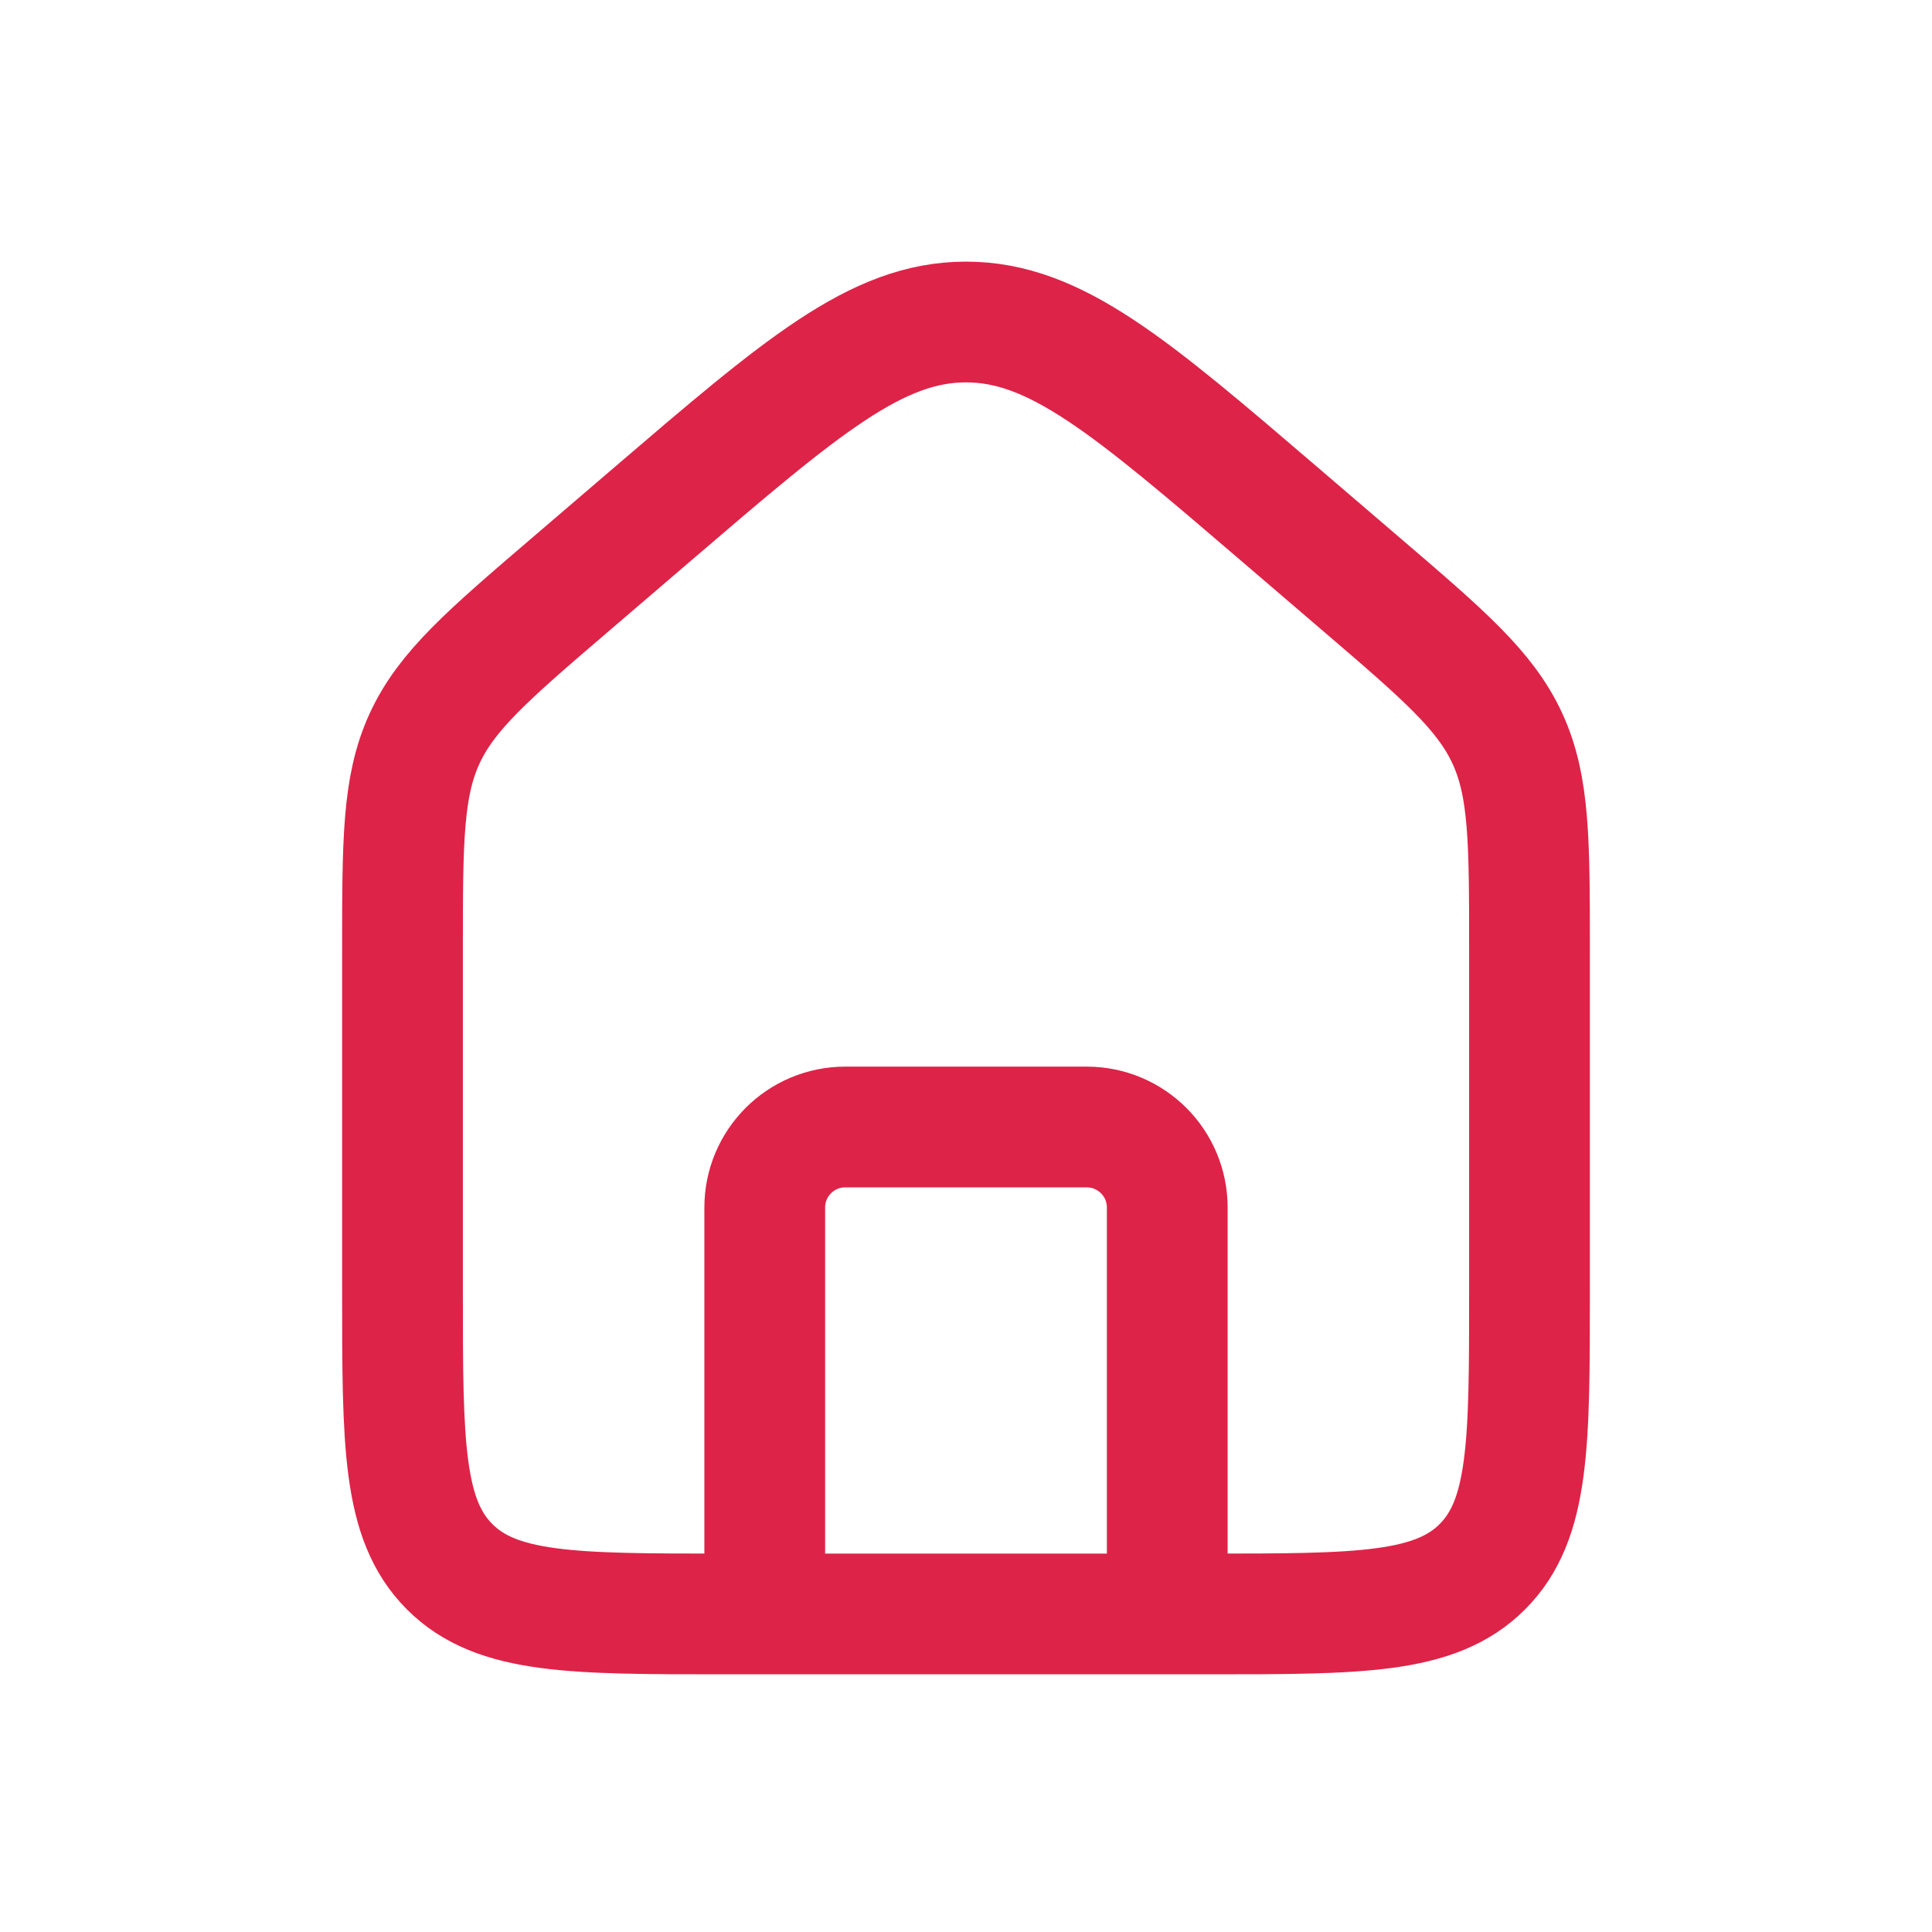
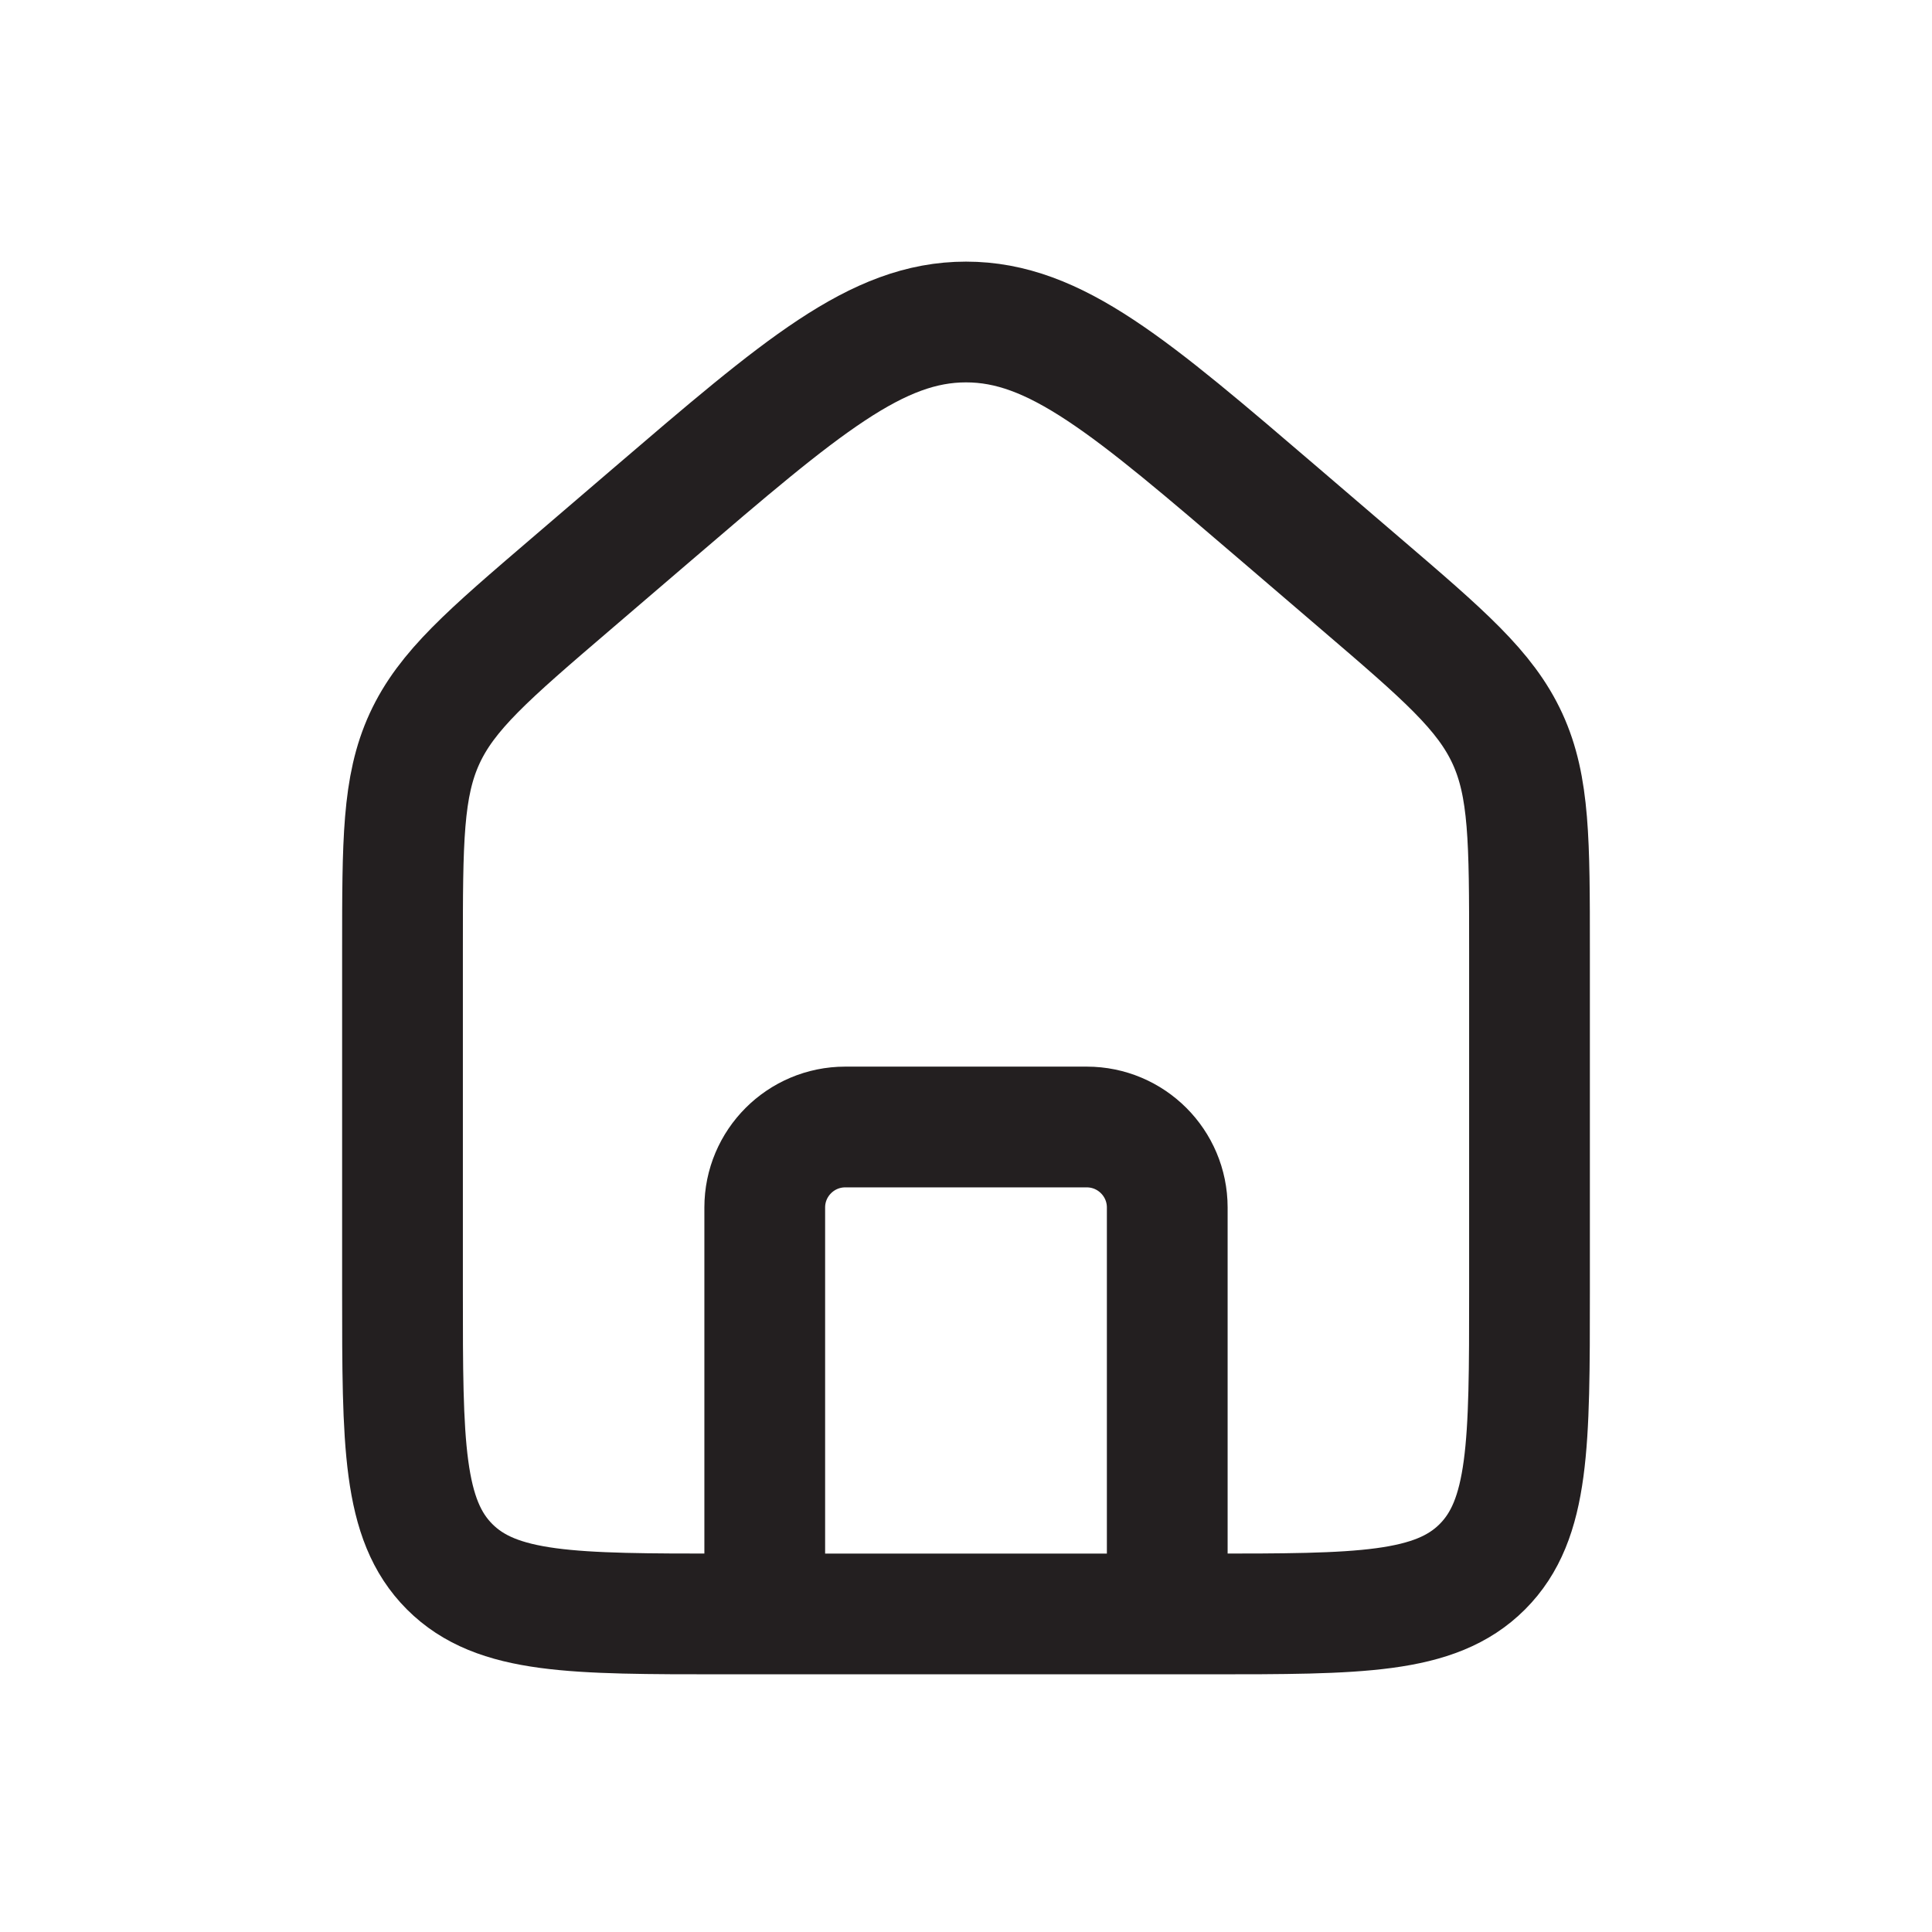
<svg xmlns="http://www.w3.org/2000/svg" width="24" height="24" viewBox="0 0 24 24" fill="none">
-   <path d="M5 11.808C5 10.451 5 9.772 5.274 9.175C5.549 8.578 6.064 8.136 7.095 7.253L8.095 6.396C9.959 4.799 10.89 4 12 4C13.11 4 14.041 4.799 15.905 6.396L16.905 7.253C17.936 8.136 18.451 8.578 18.726 9.175C19 9.772 19 10.451 19 11.808V16.049C19 17.934 19 18.877 18.414 19.463C17.828 20.049 16.886 20.049 15 20.049H9C7.114 20.049 6.172 20.049 5.586 19.463C5 18.877 5 17.934 5 16.049V11.808Z" stroke="#DE2348" stroke-width="1.5" />
-   <path d="M14.5 20V15C14.5 14.448 14.052 14 13.5 14H10.5C9.948 14 9.5 14.448 9.5 15V20" stroke="#DE2348" stroke-width="1.5" stroke-linecap="round" stroke-linejoin="round" />
+   <path d="M5 11.808C5 10.451 5 9.772 5.274 9.175C5.549 8.578 6.064 8.136 7.095 7.253L8.095 6.396C9.959 4.799 10.89 4 12 4C13.11 4 14.041 4.799 15.905 6.396L16.905 7.253C17.936 8.136 18.451 8.578 18.726 9.175C19 9.772 19 10.451 19 11.808V16.049C19 17.934 19 18.877 18.414 19.463C17.828 20.049 16.886 20.049 15 20.049H9C7.114 20.049 6.172 20.049 5.586 19.463C5 18.877 5 17.934 5 16.049V11.808Z" stroke="#231F20" stroke-width="1.5" />
+   <path d="M14.5 20V15C14.5 14.448 14.052 14 13.5 14H10.5C9.948 14 9.5 14.448 9.5 15V20" stroke="#231F20" stroke-width="1.5" stroke-linecap="round" stroke-linejoin="round" />
</svg>
